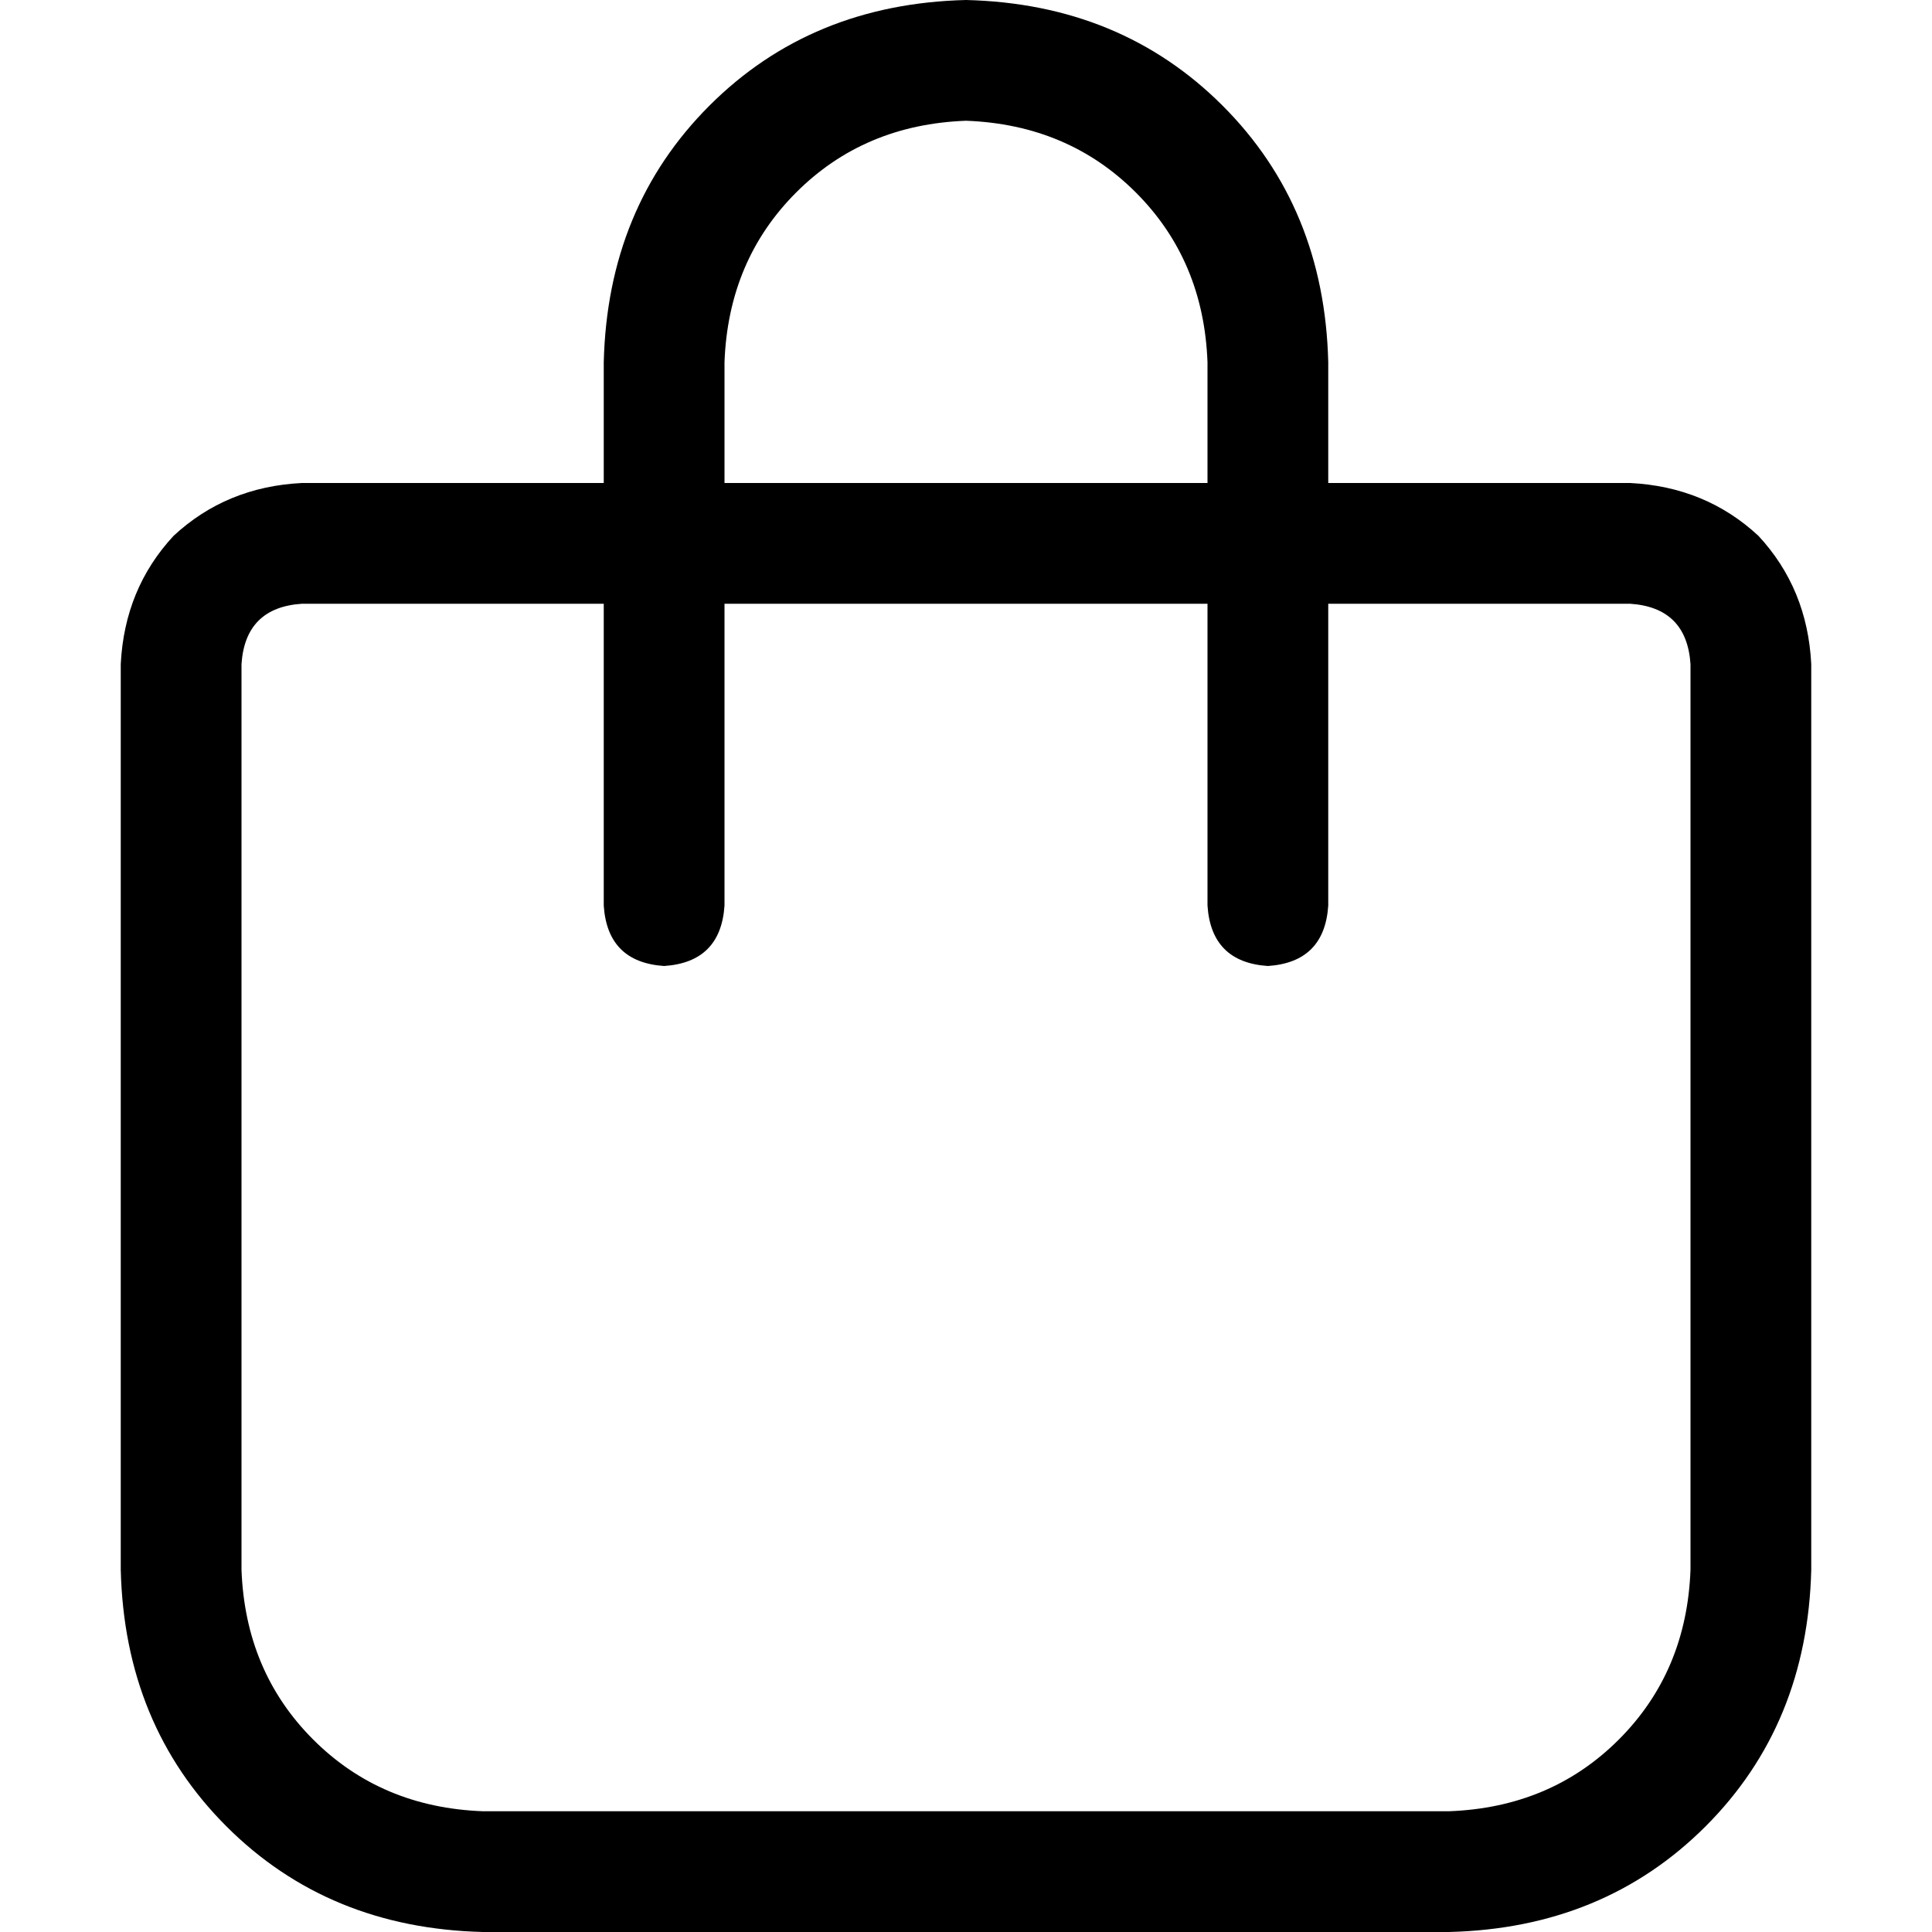
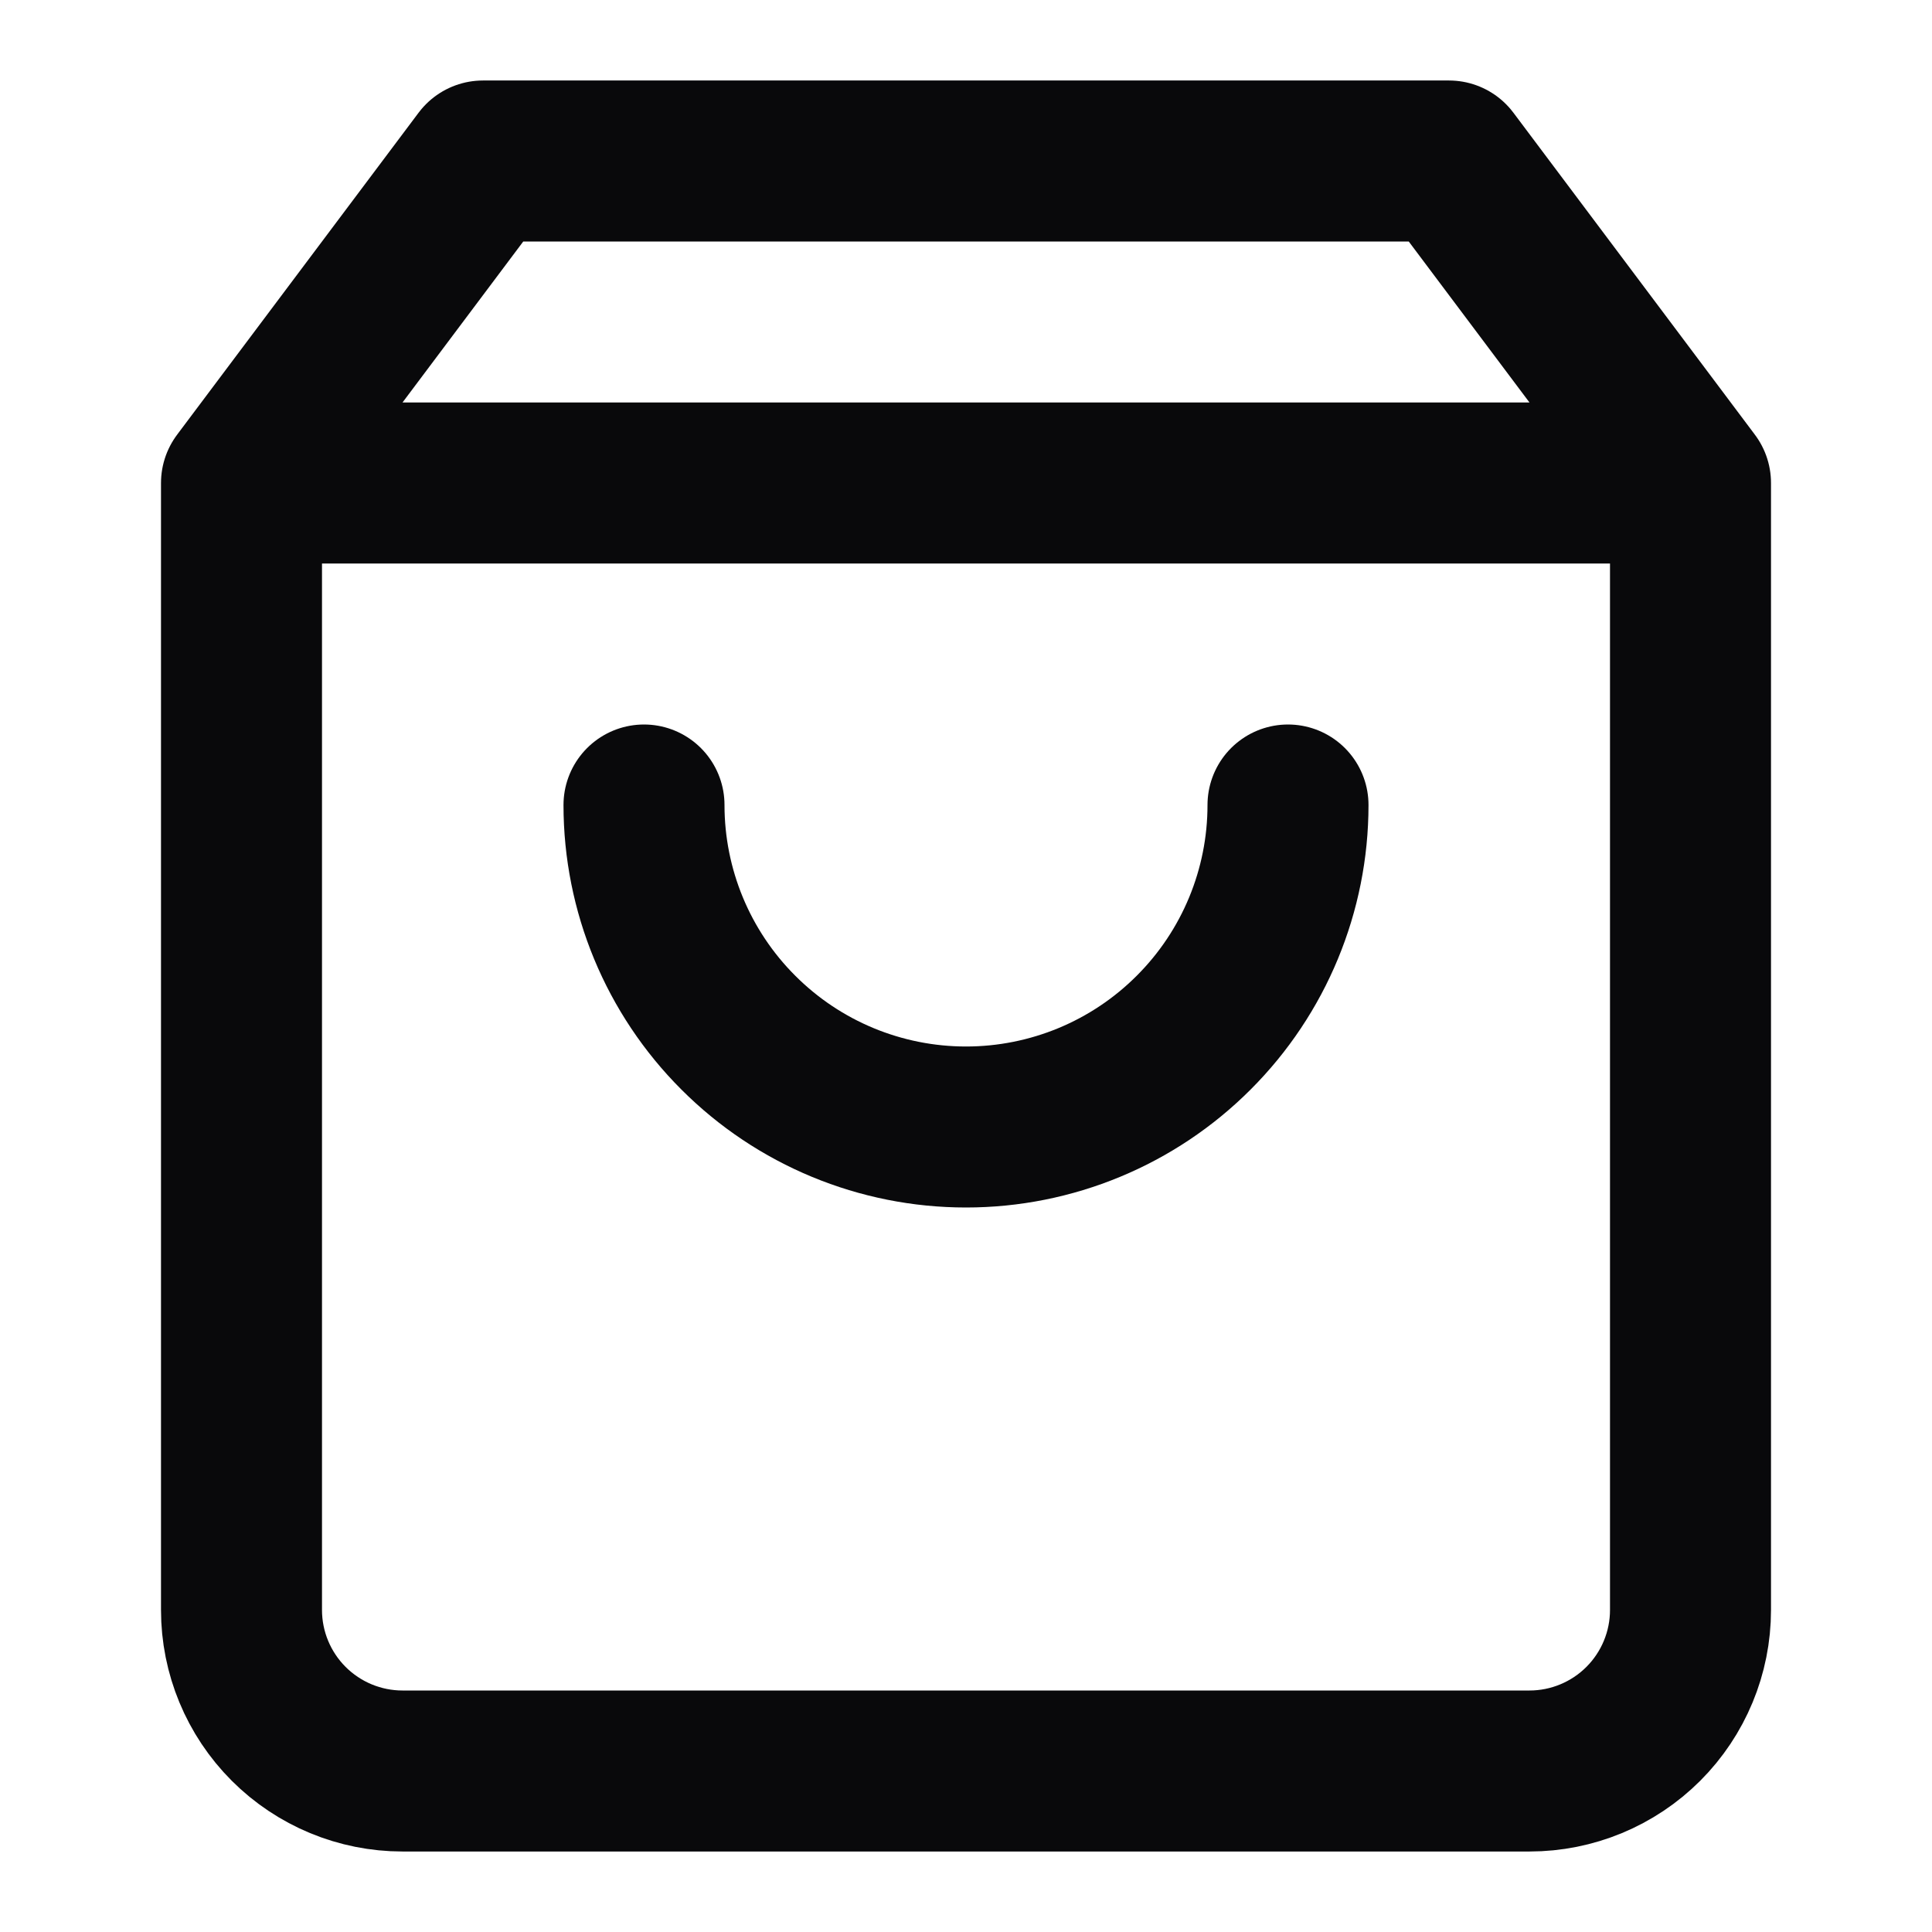
- <svg xmlns="http://www.w3.org/2000/svg" height="1em" fill="currentColor" viewBox="0 0 512 512">
-   <path d="M 192 96 L 192 128 L 192 96 L 192 128 L 320 128 L 320 128 L 320 96 L 320 96 Q 319 69 301 51 Q 283 33 256 32 Q 229 33 211 51 Q 193 69 192 96 L 192 96 Z M 160 160 L 80 160 L 160 160 L 80 160 Q 65 161 64 176 L 64 416 L 64 416 Q 65 443 83 461 Q 101 479 128 480 L 384 480 L 384 480 Q 411 479 429 461 Q 447 443 448 416 L 448 176 L 448 176 Q 447 161 432 160 L 352 160 L 352 160 L 352 240 L 352 240 Q 351 255 336 256 Q 321 255 320 240 L 320 160 L 320 160 L 192 160 L 192 160 L 192 240 L 192 240 Q 191 255 176 256 Q 161 255 160 240 L 160 160 L 160 160 Z M 160 128 L 160 96 L 160 128 L 160 96 Q 161 55 188 28 Q 215 1 256 0 Q 297 1 324 28 Q 351 55 352 96 L 352 128 L 352 128 L 432 128 L 432 128 Q 452 129 466 142 Q 479 156 480 176 L 480 416 L 480 416 Q 479 457 452 484 Q 425 511 384 512 L 128 512 L 128 512 Q 87 511 60 484 Q 33 457 32 416 L 32 176 L 32 176 Q 33 156 46 142 Q 60 129 80 128 L 160 128 L 160 128 Z" />
+ <svg xmlns="http://www.w3.org/2000/svg" width="24" height="24" viewBox="0 0 24 24" fill="none">
+   <path d="M3 6L6 2H18L21 6M3 6V20C3 20.53 3.211 21.039 3.586 21.414C3.961 21.789 4.47 22 5 22H19C19.53 22 20.039 21.789 20.414 21.414C20.789 21.039 21 20.53 21 20V6M3 6H21M16 10C16 11.061 15.579 12.078 14.828 12.828C14.078 13.579 13.061 14 12 14C10.939 14 9.922 13.579 9.172 12.828C8.421 12.078 8 11.061 8 10" stroke="#09090B" stroke-width="2" stroke-linecap="round" stroke-linejoin="round" />
</svg>
